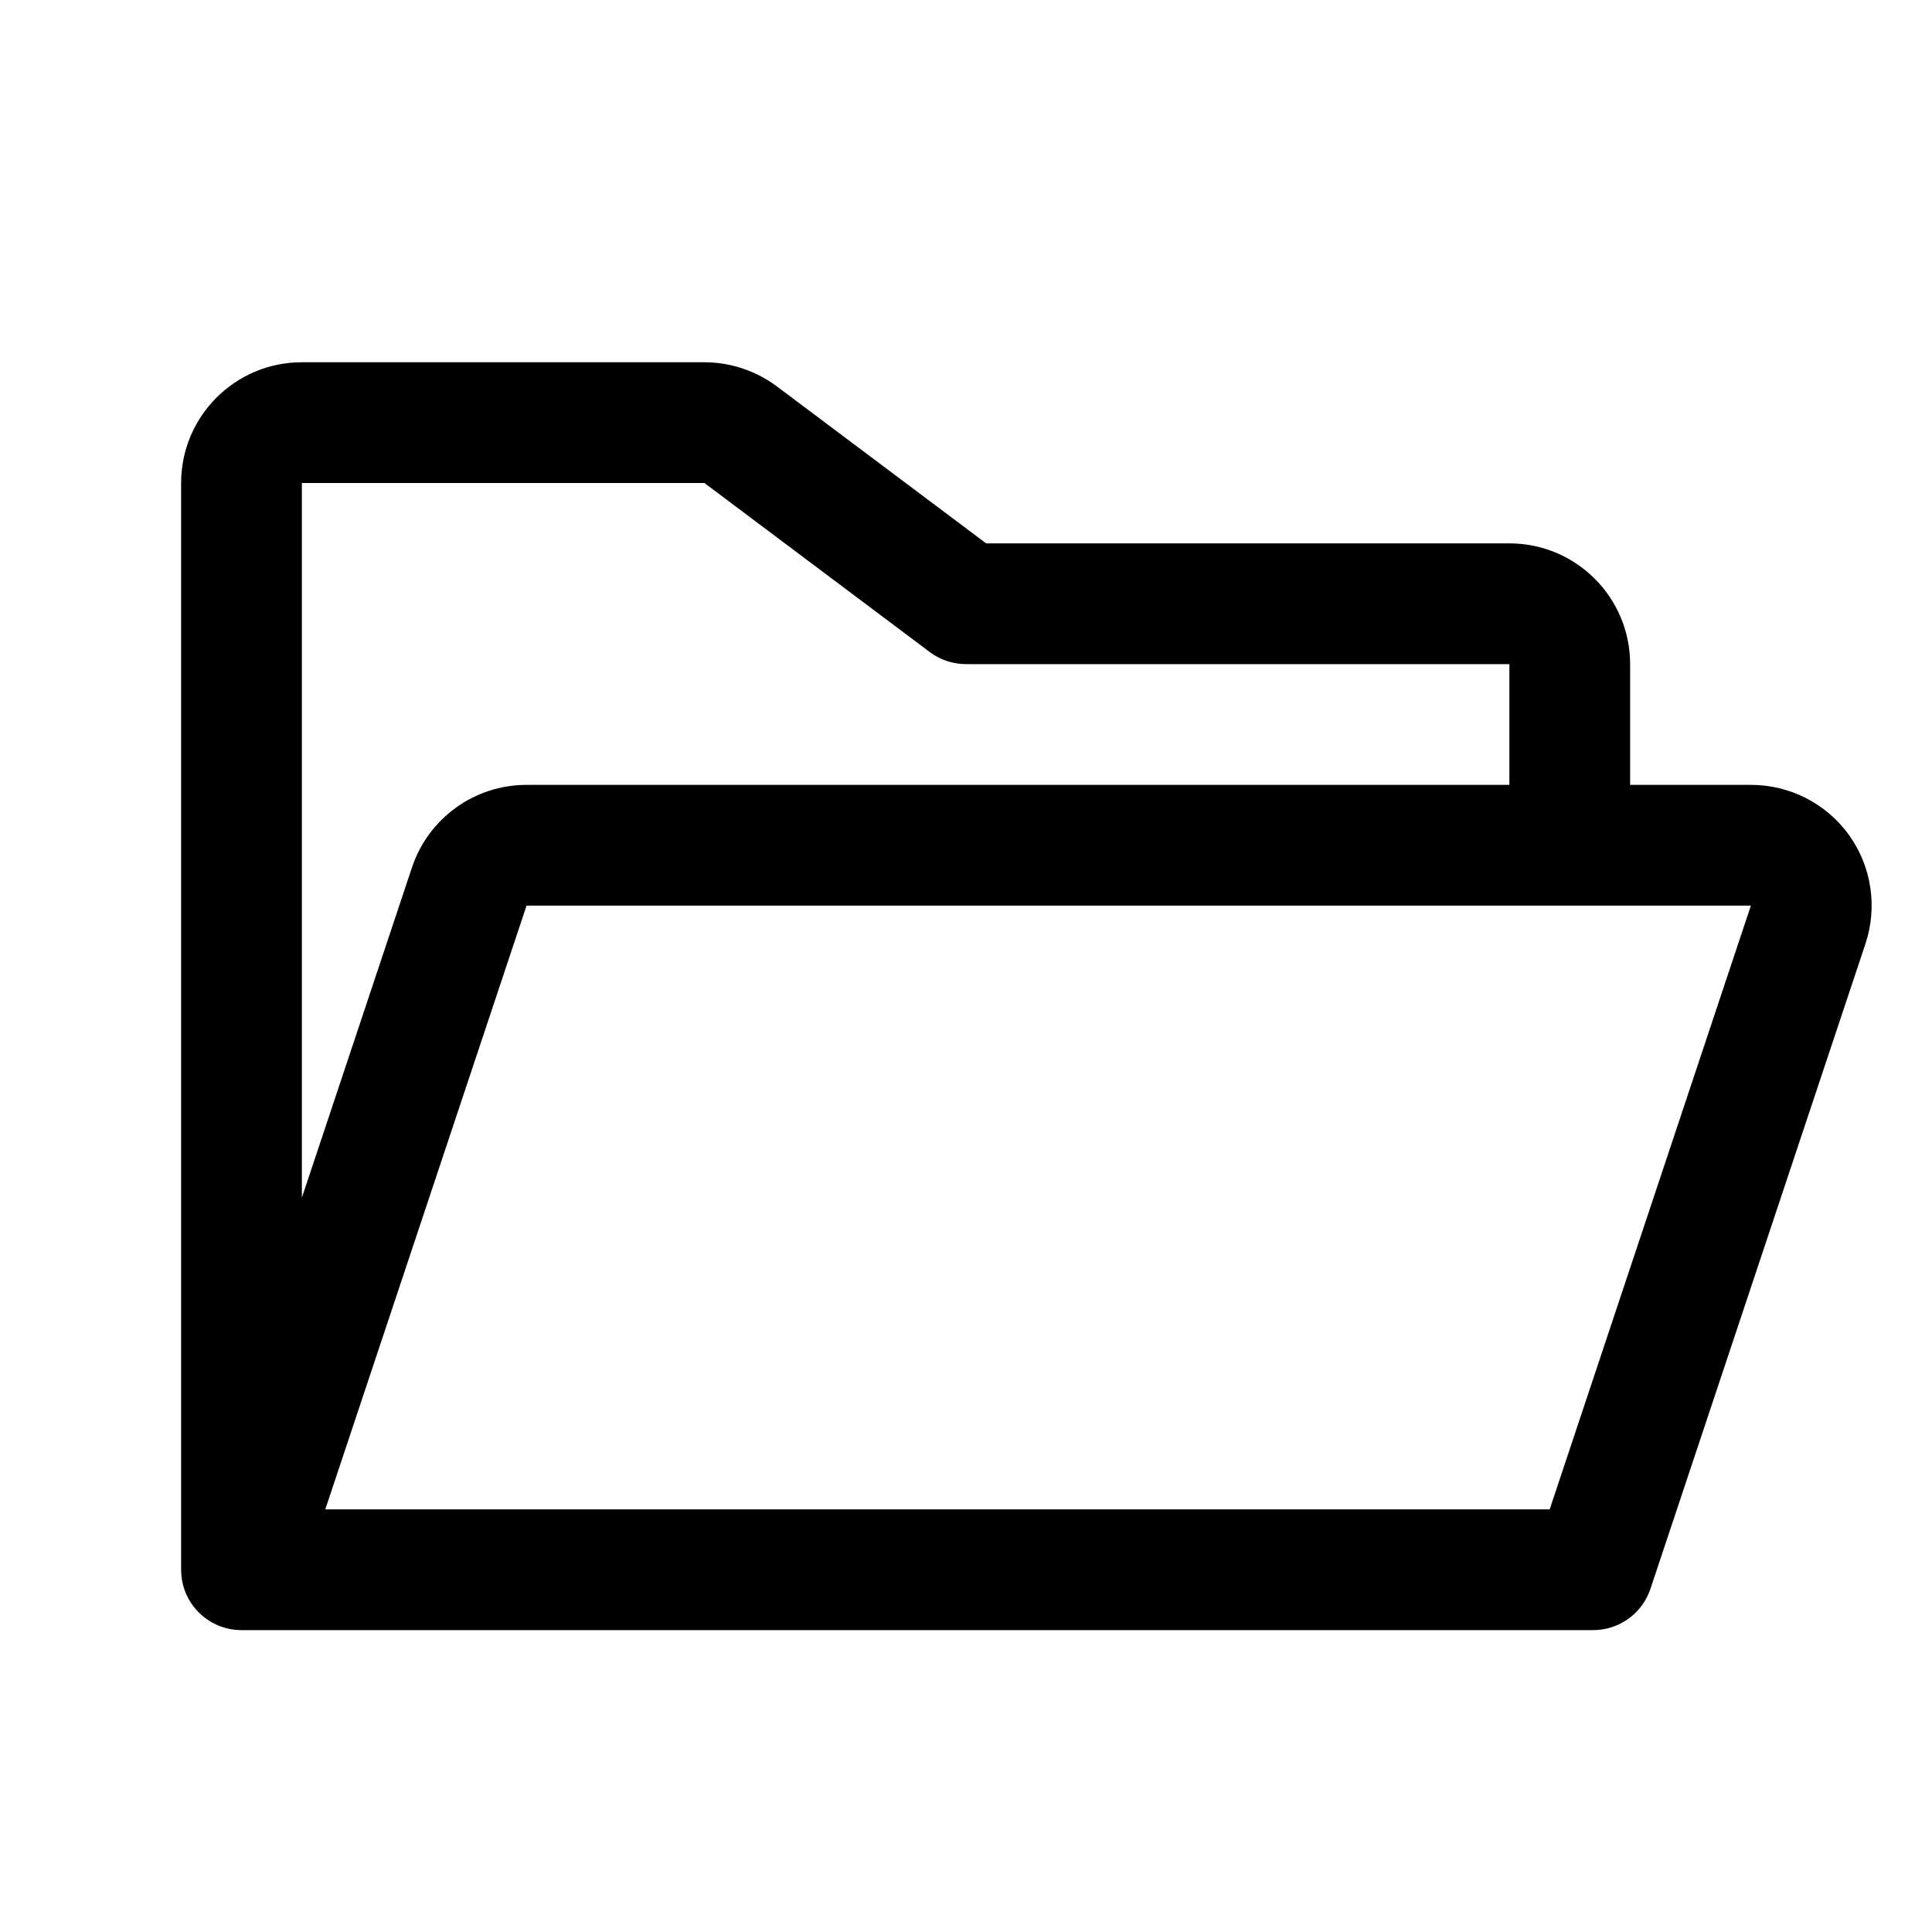
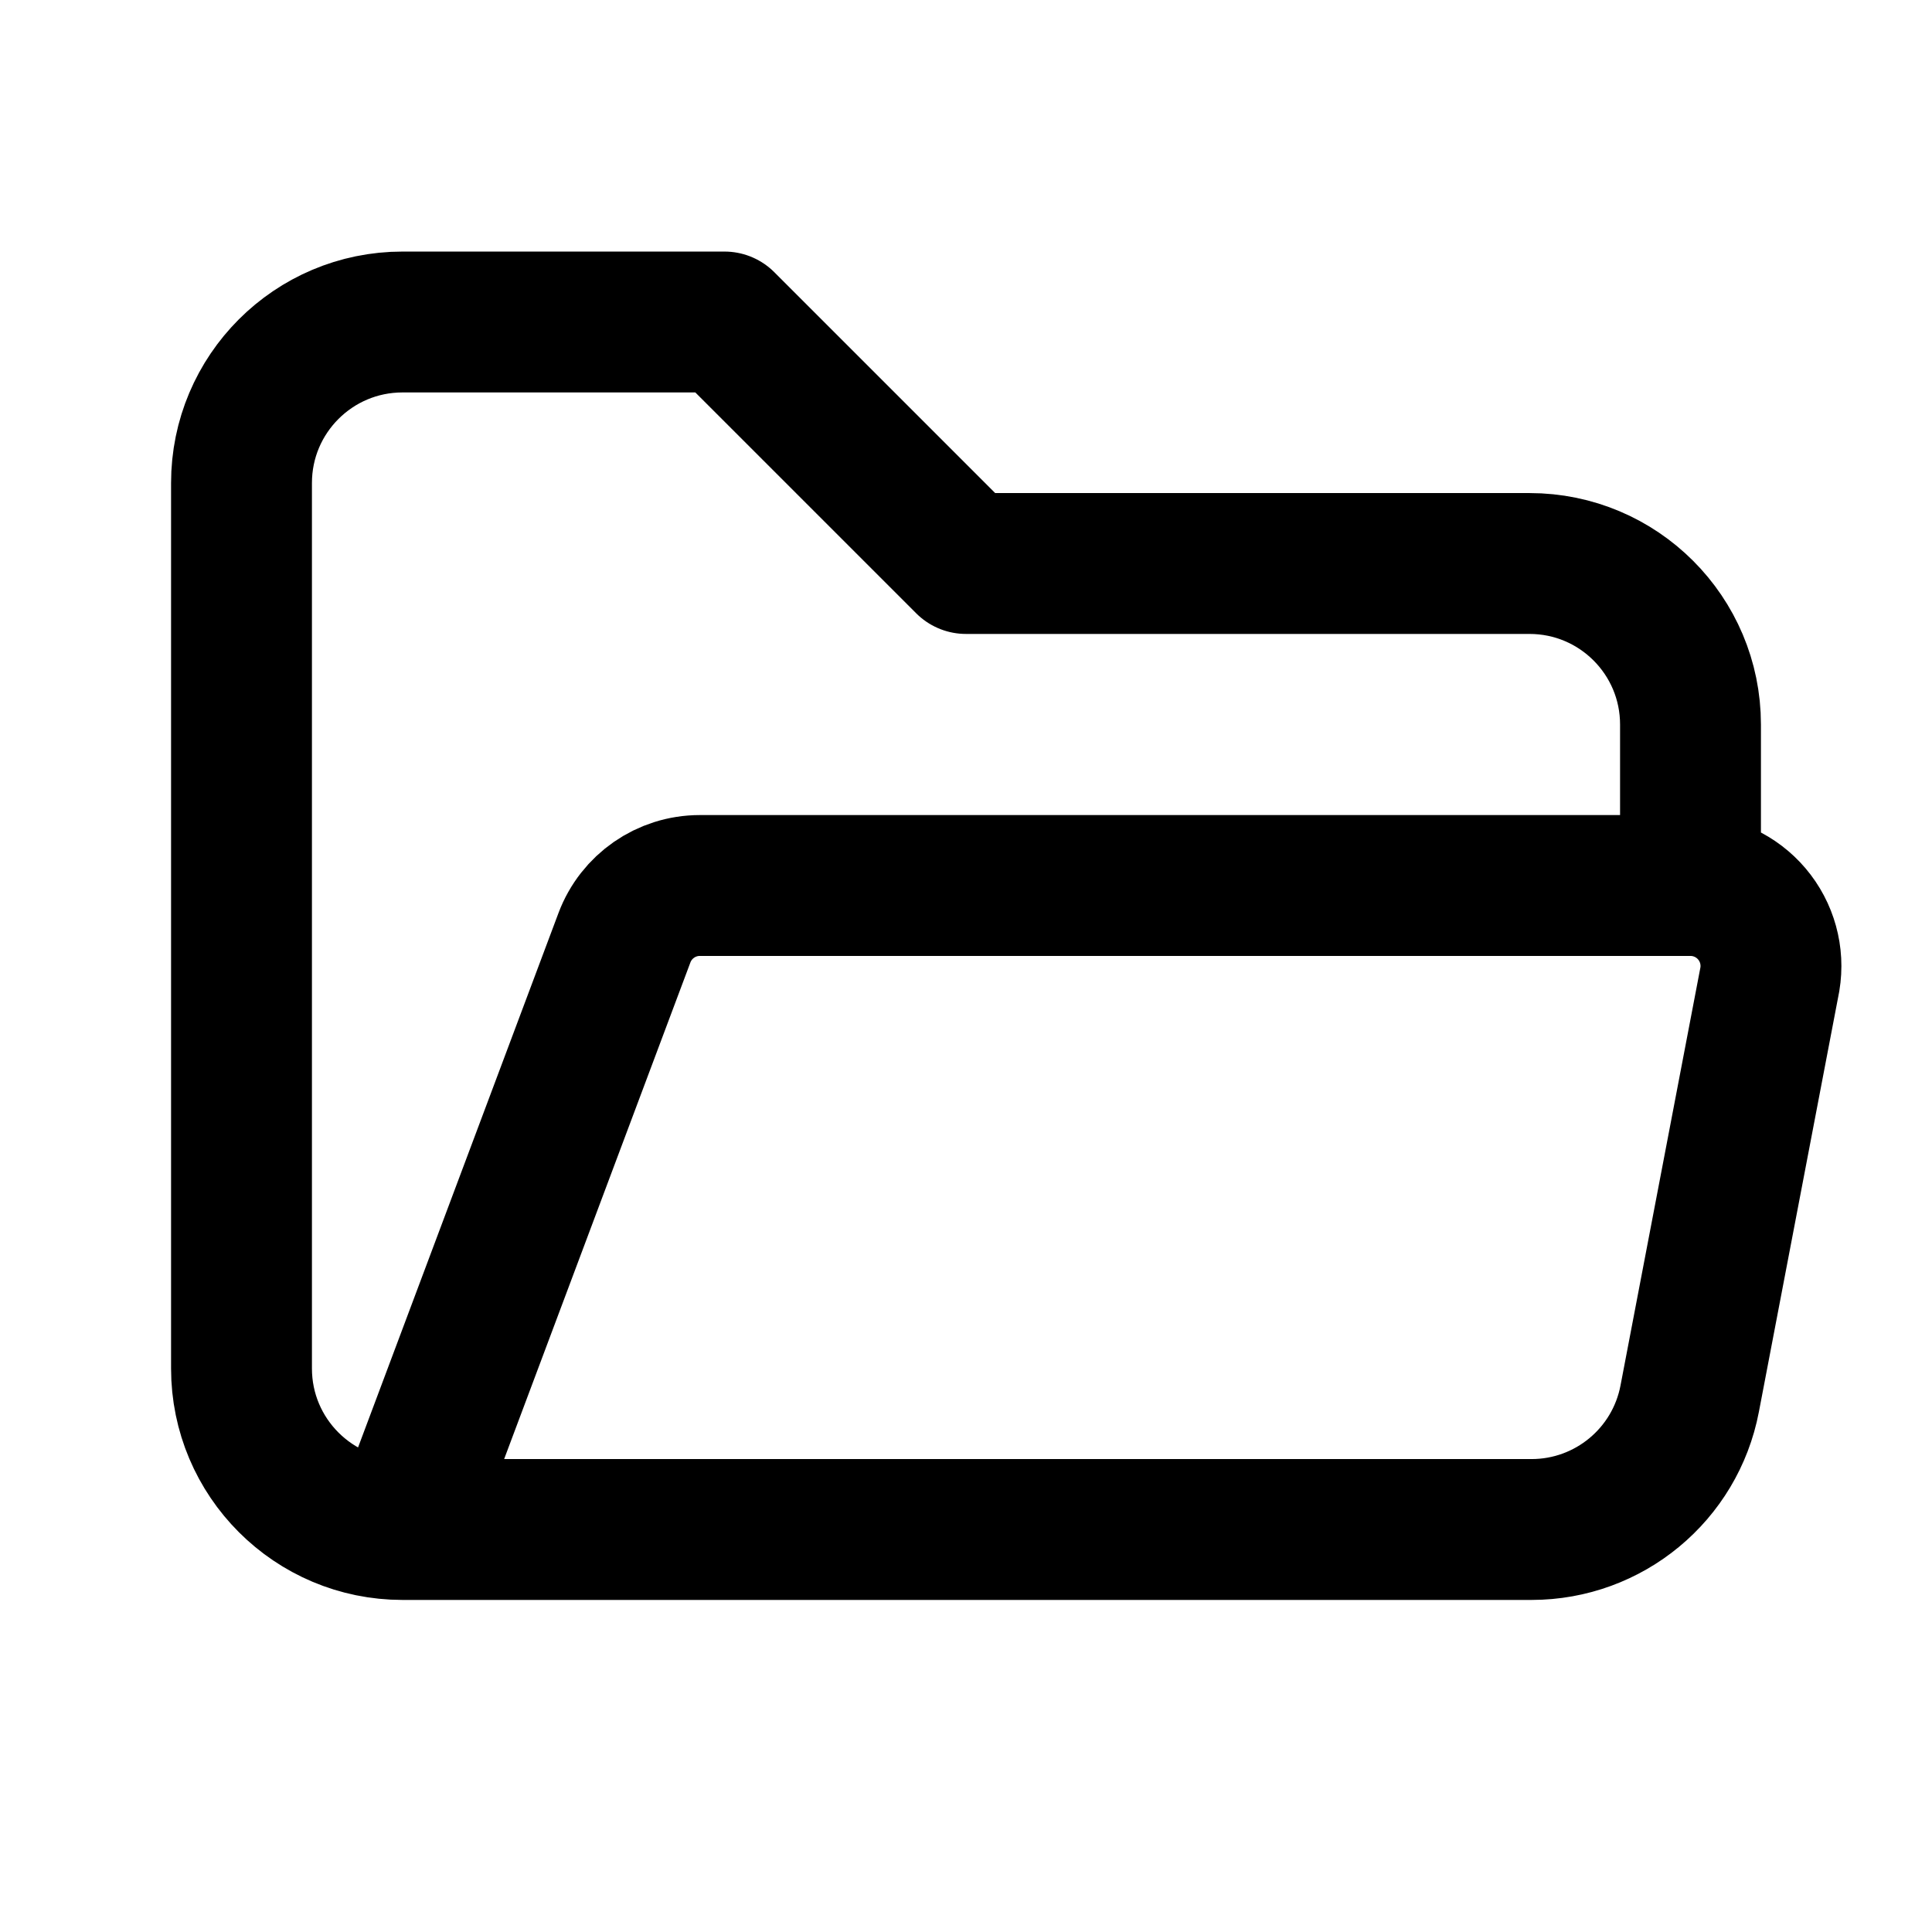
- <svg xmlns="http://www.w3.org/2000/svg" viewBox="0 0 256 256" fill="currentColor">
-   <path d="M245,110.64A16,16,0,0,0,232,104H216V88a16,16,0,0,0-16-16H130.67L102.94,51.2a16.14,16.14,0,0,0-9.6-3.2H40A16,16,0,0,0,24,64V208h0a8,8,0,0,0,8,8H211.1a8,8,0,0,0,7.59-5.47l28.49-85.47A16.05,16.05,0,0,0,245,110.64ZM93.34,64,123.2,86.4A8,8,0,0,0,128,88h72v16H69.77a16,16,0,0,0-15.18,10.94L40,158.7V64Zm112,136H43.1l26.67-80H232Z" />
+ <svg xmlns="http://www.w3.org/2000/svg" width="24" height="24" viewBox="0 0 24 24" fill="none" stroke="currentColor" stroke-width="1.75" stroke-linecap="round" stroke-linejoin="round">
+   <path d="M5 19l2.757 -7.351a1 1 0 0 1 .936 -.649h12.307a1 1 0 0 1 .986 1.164l-.996 5.211a2 2 0 0 1 -1.964 1.625h-14.026a2 2 0 0 1 -2 -2v-11a2 2 0 0 1 2 -2h4l3 3h7a2 2 0 0 1 2 2v2" />
</svg>
